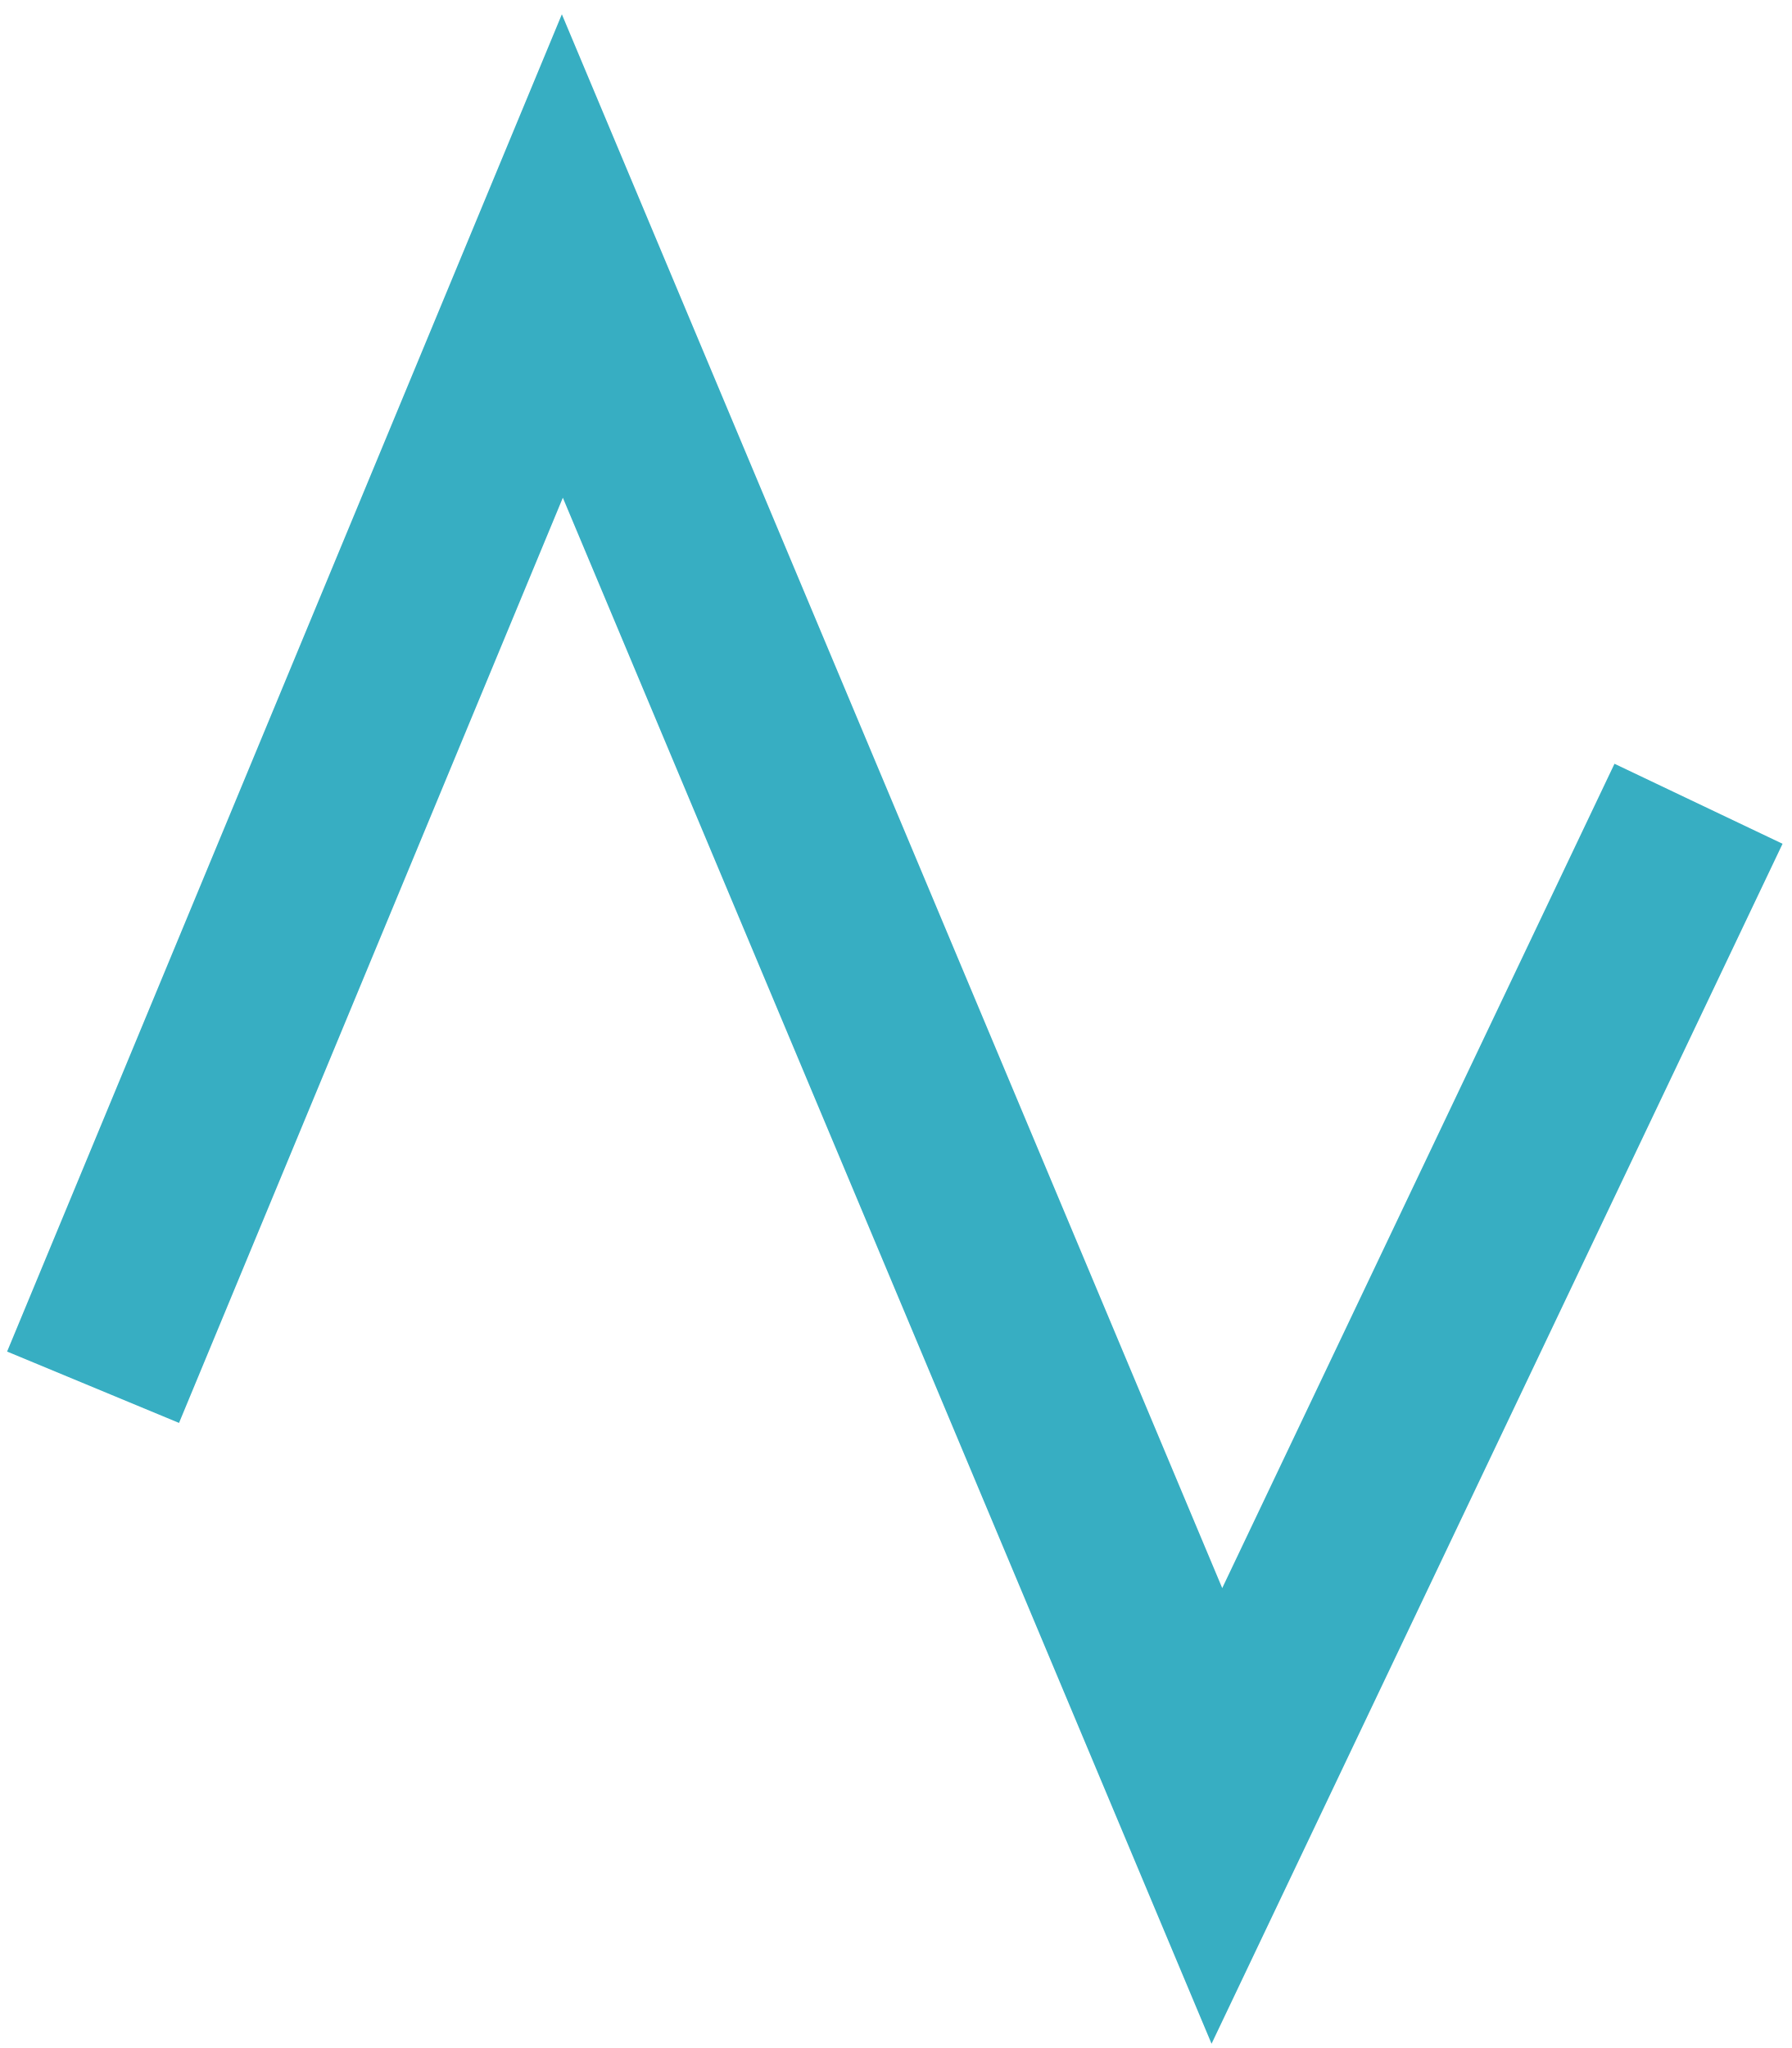
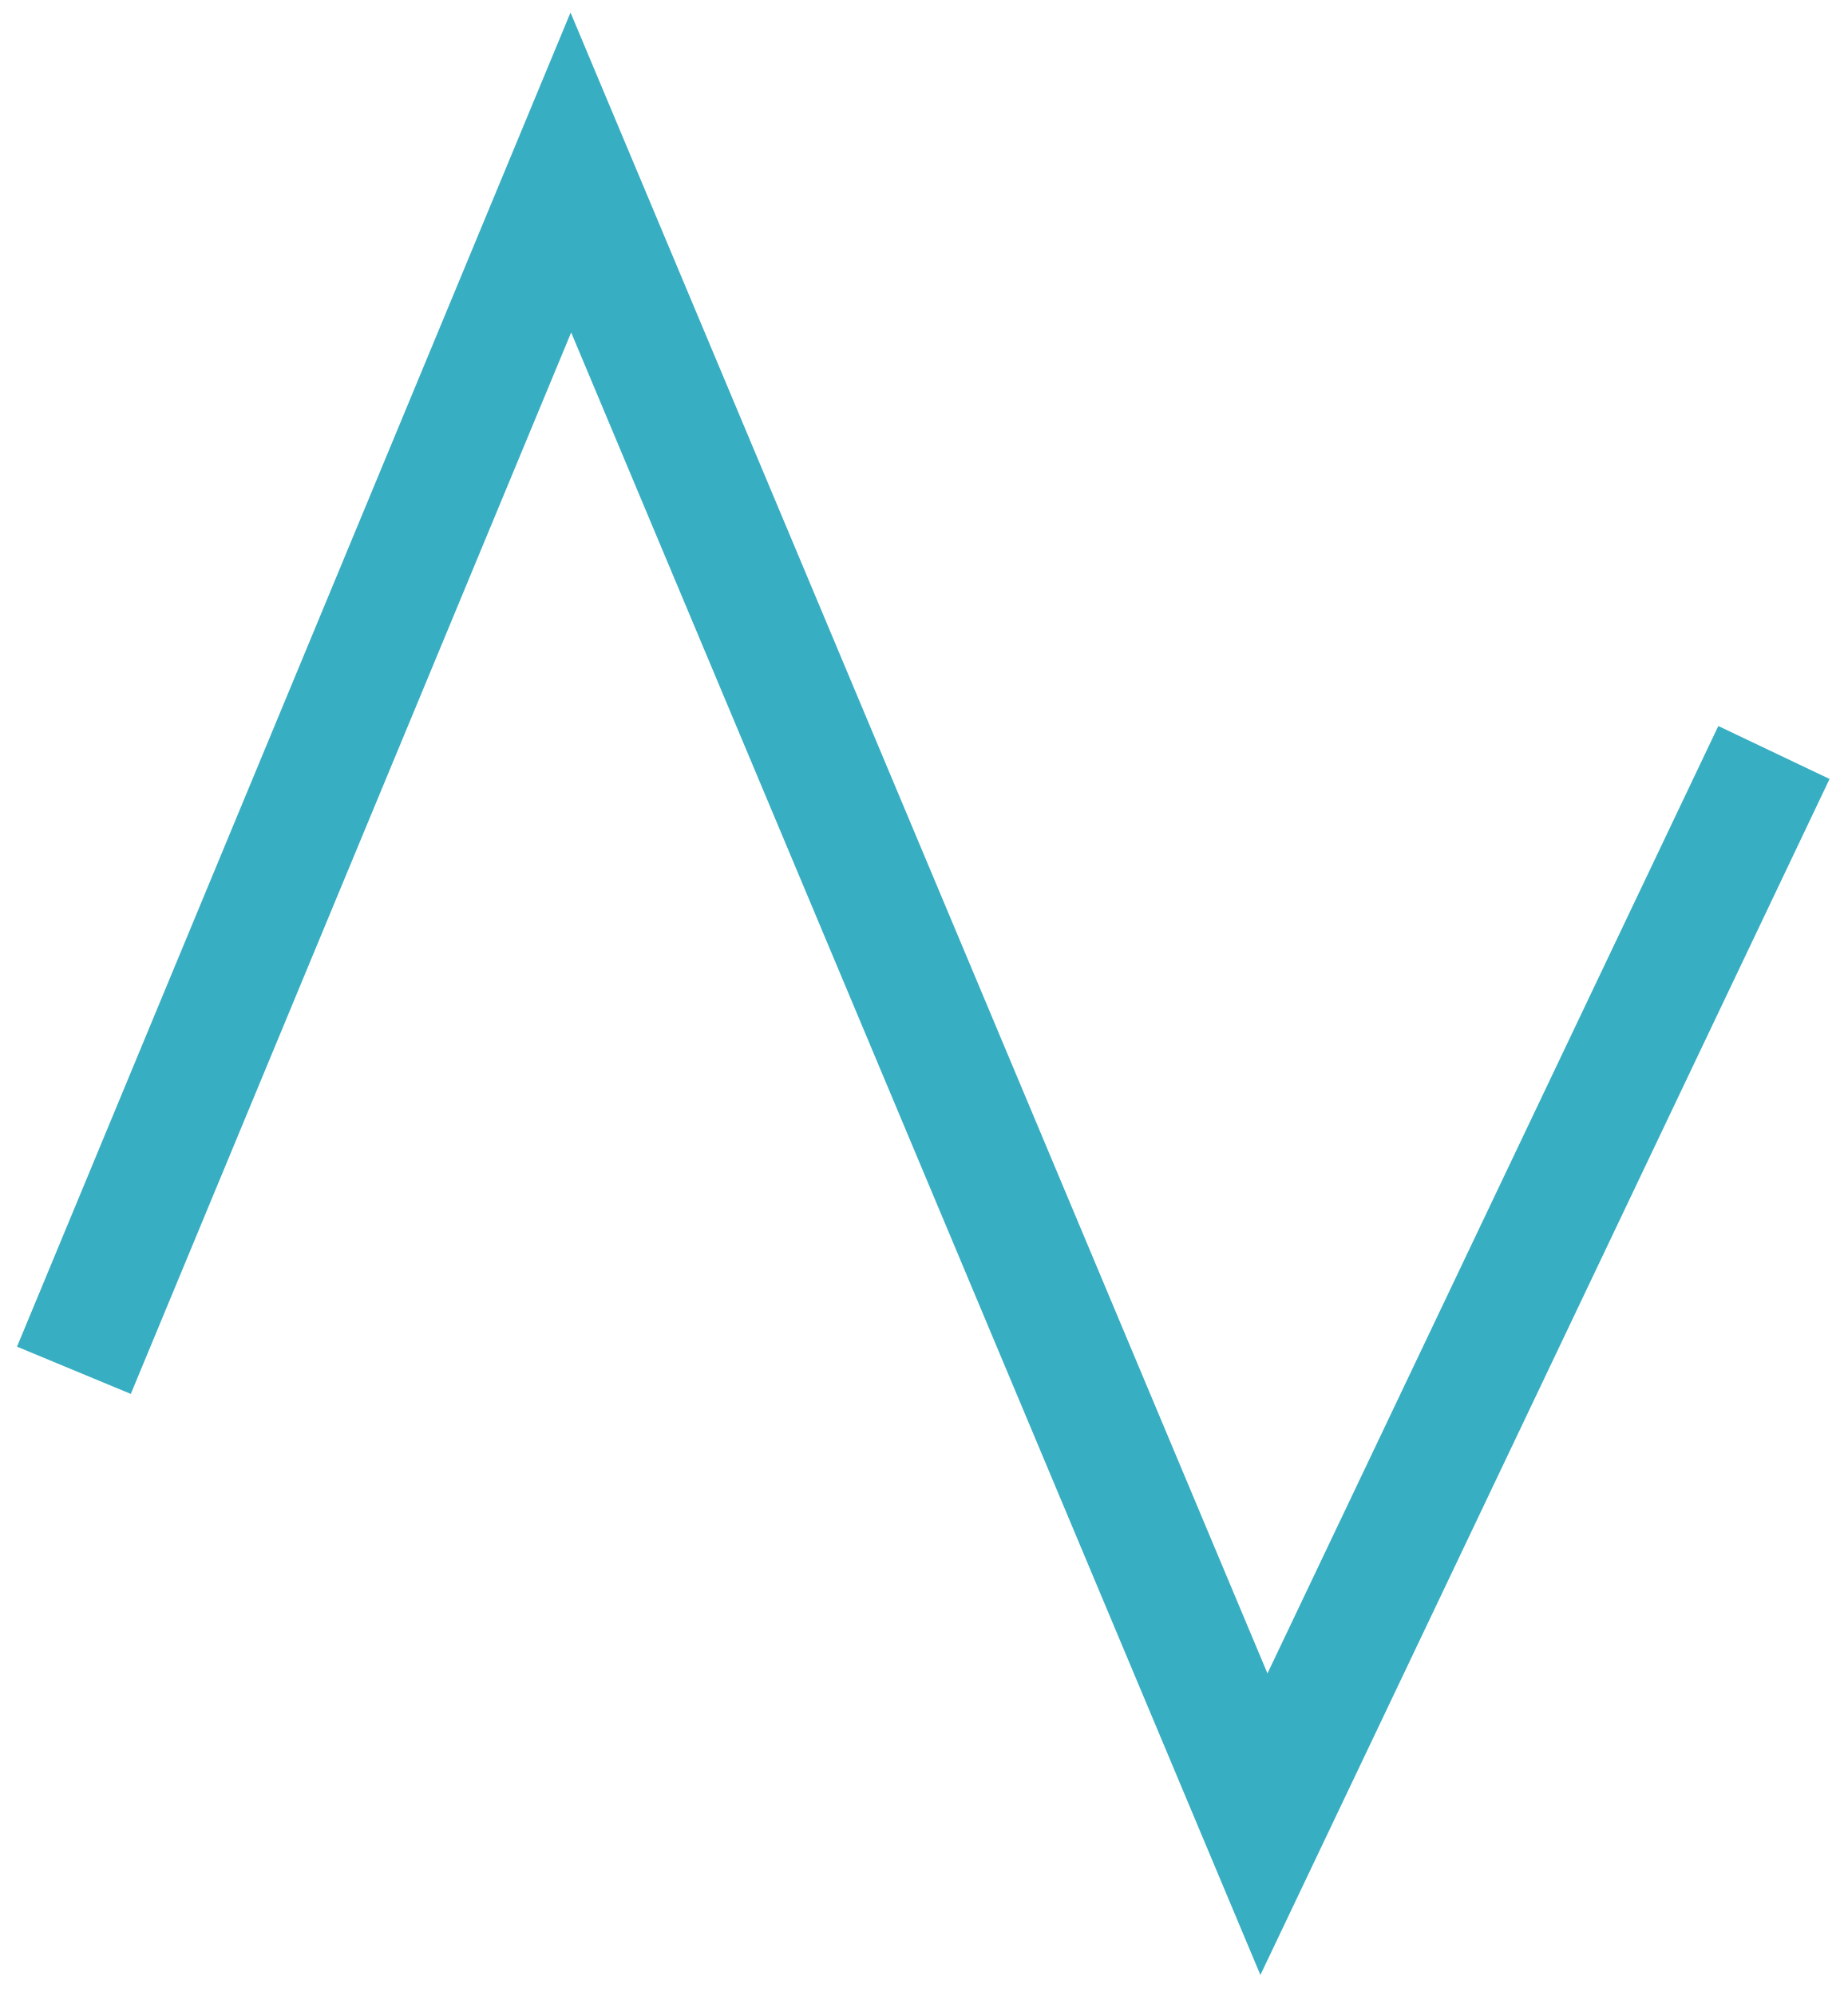
- <svg xmlns="http://www.w3.org/2000/svg" width="77px" height="88px" viewBox="0 0 77 88" version="1.1">
+ <svg xmlns="http://www.w3.org/2000/svg" width="75px" height="81px" viewBox="0 0 75 81" version="1.1">
  <defs />
-   <g id="Page-1" stroke="none" stroke-width="1" fill="none" fill-rule="evenodd">
-     <g id="guide" transform="translate(-81, -479)" stroke-width="8" stroke="#37AEC2">
-       <g id="NESTED-HEADER" transform="translate(0, 49)">
-         <g id="AVlogo" transform="translate(85, 441)">
-           <polyline id="Path-13" points="69 23.537 48.3 67.028 20.169 0 0 48.608" />
+   <g id="CURRENT" stroke="none" stroke-width="1" fill="none" fill-rule="evenodd">
+     <g id="XL-Copy-13" transform="translate(-68, -198)" stroke-width="5" stroke="#37AEC2">
+       <g id="Group-2" transform="translate(-30, -8)">
+         <g id="NESTED-HEADER" transform="translate(16, 206)">
+           <polyline id="Path-13" points="154 30.537 133.3 74.028 105.169 7 85 55.608" />
        </g>
      </g>
    </g>
  </g>
</svg>
